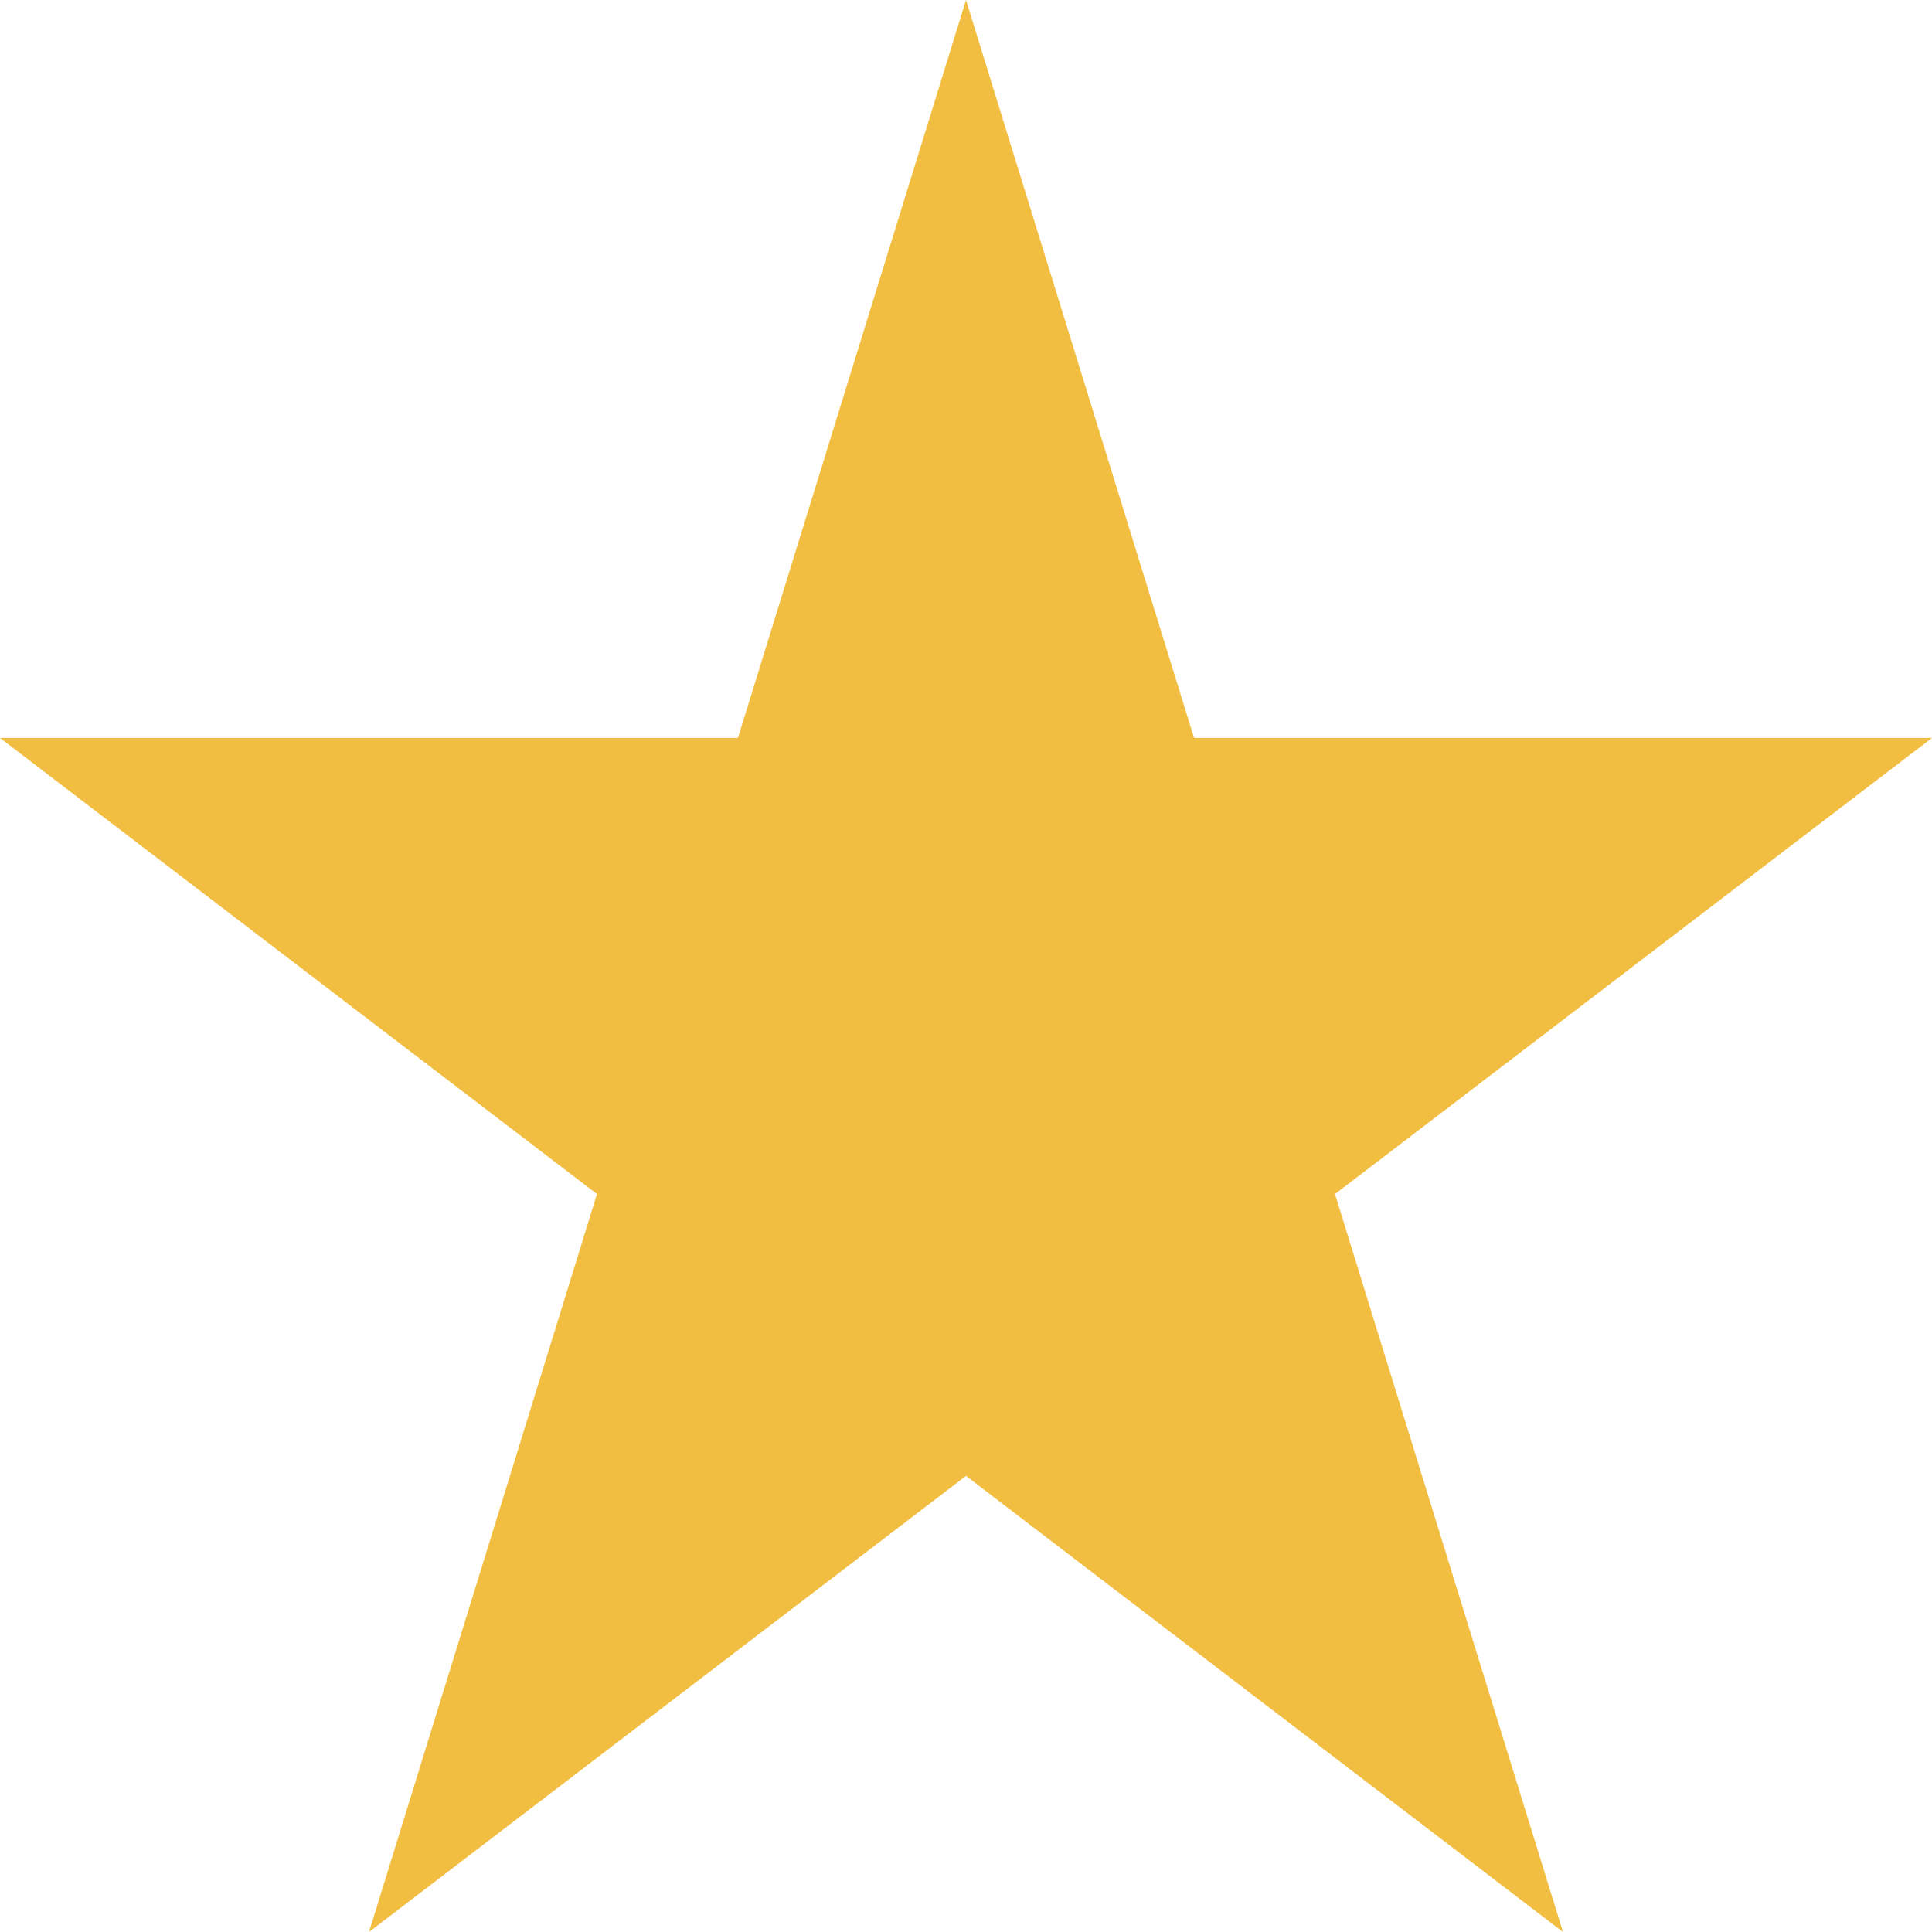
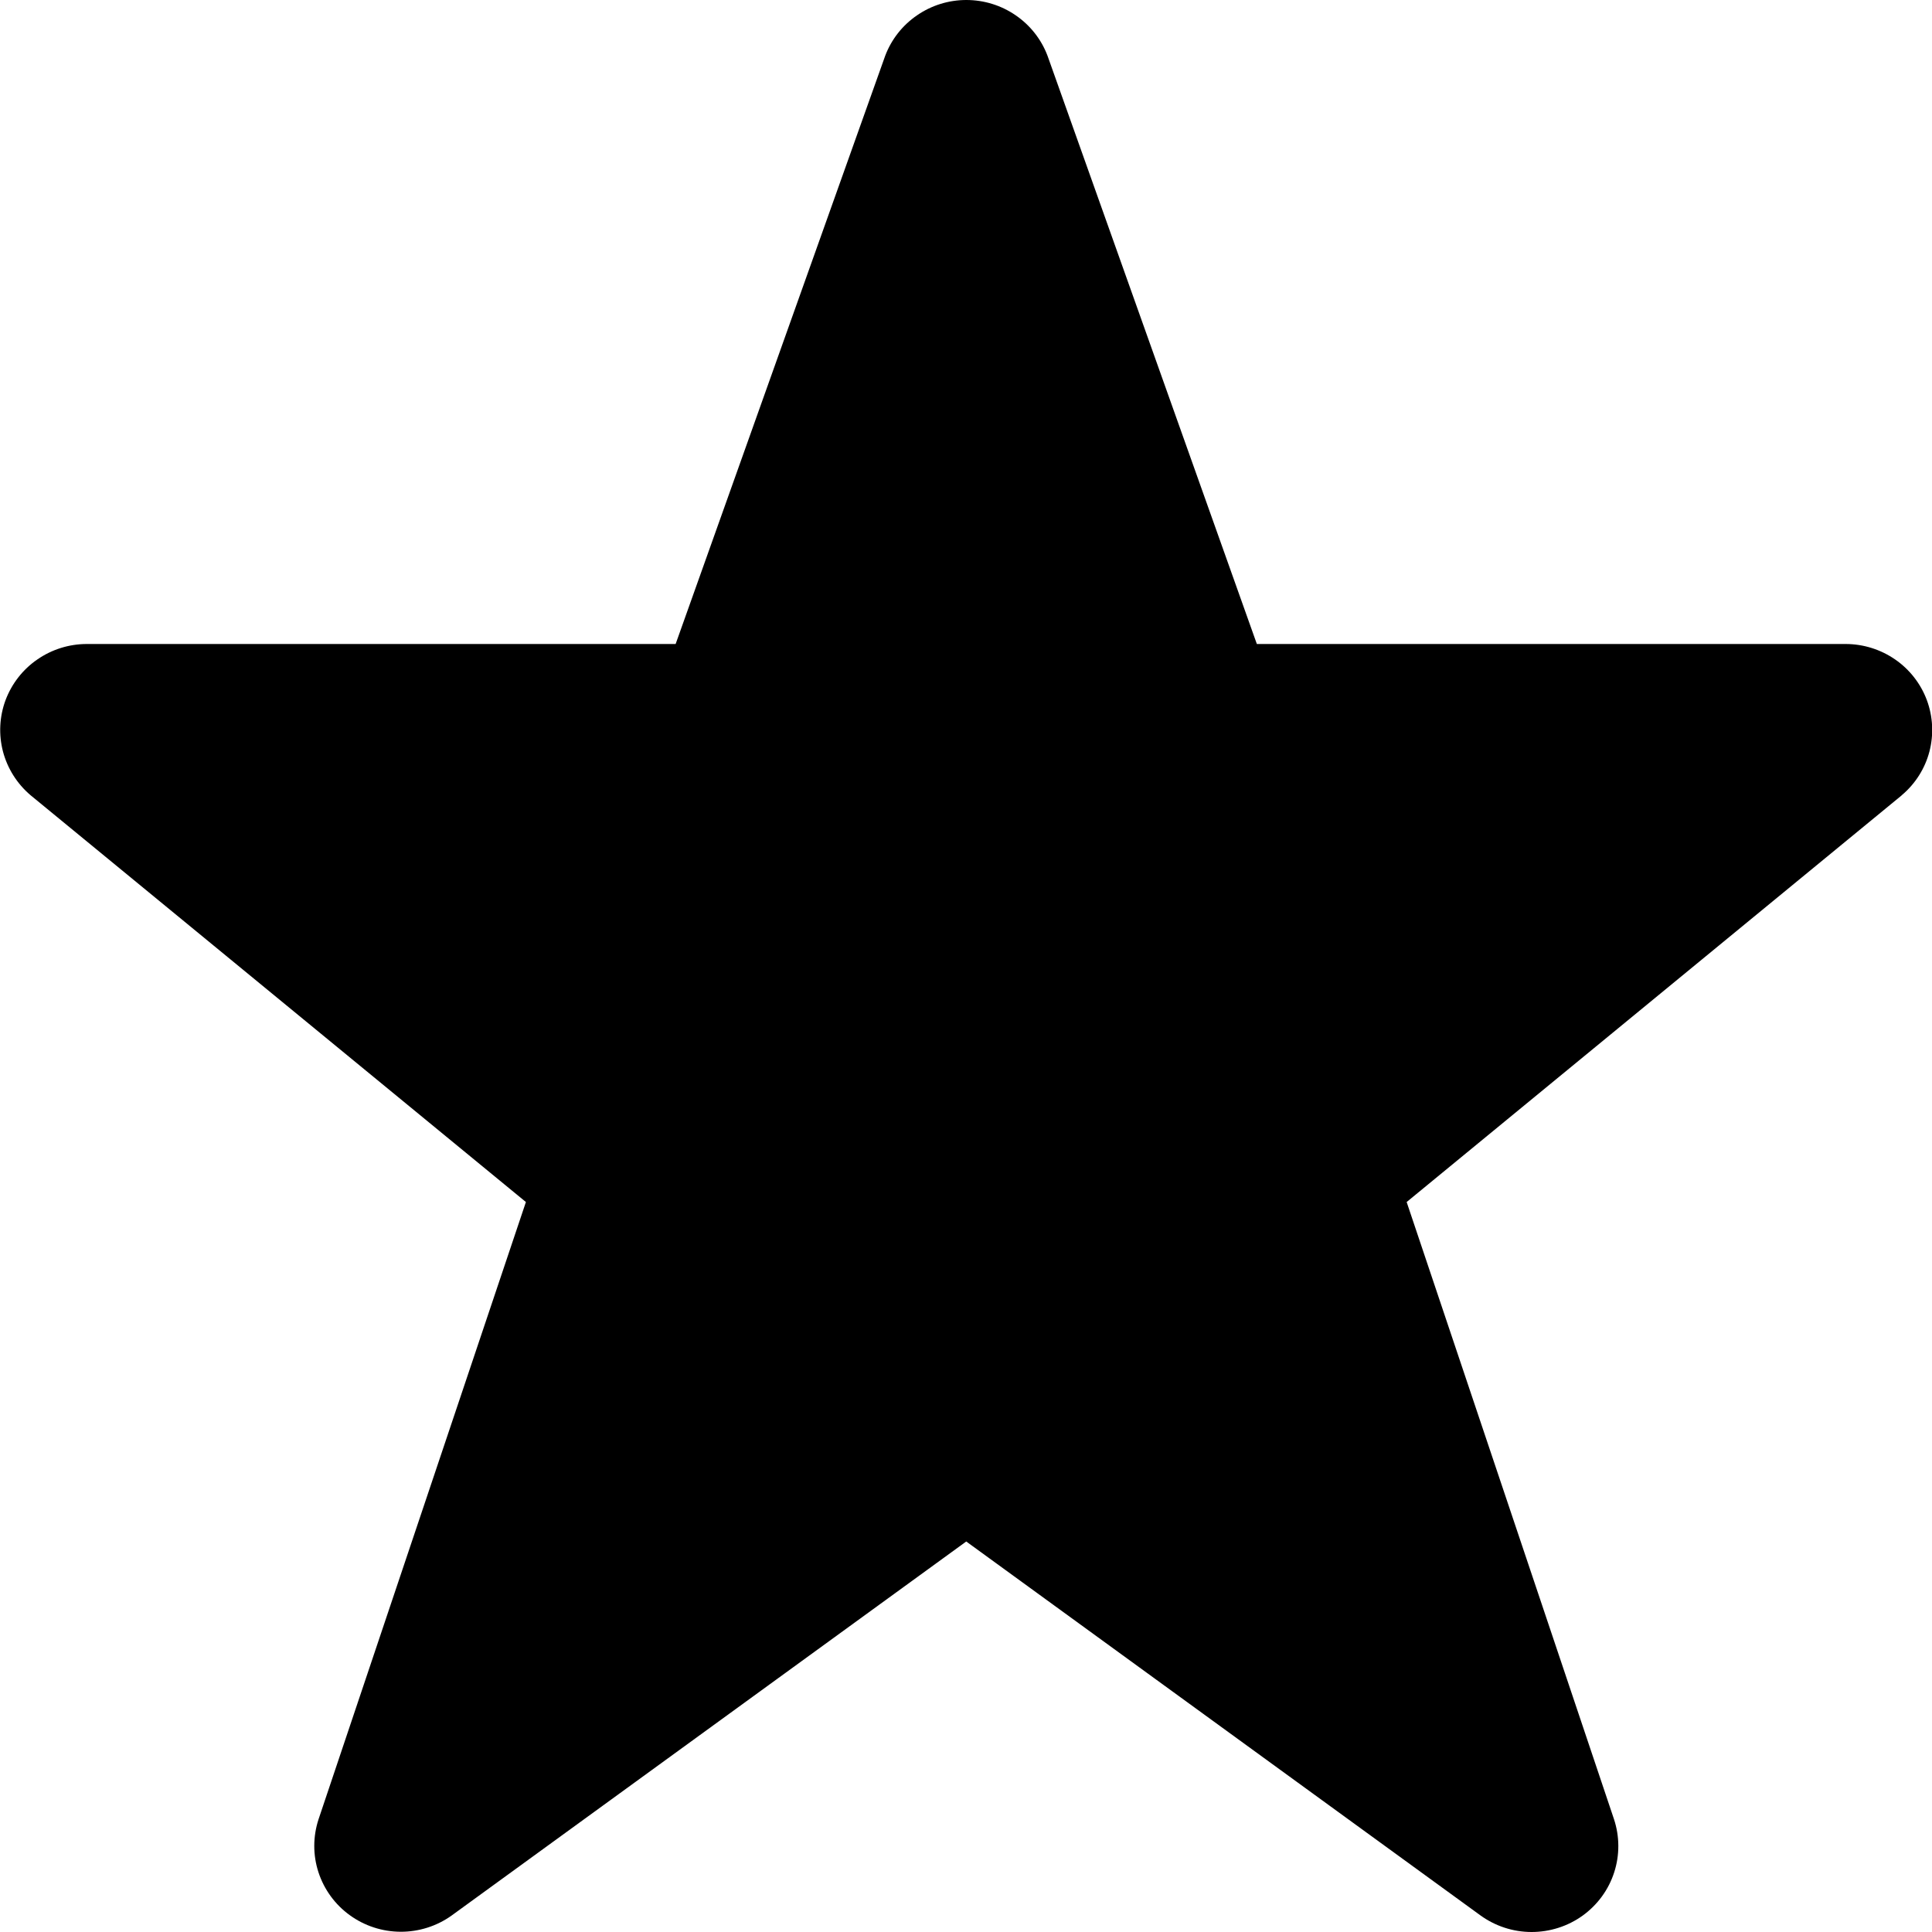
<svg xmlns="http://www.w3.org/2000/svg" width="24" height="24" viewBox="0 0 24 24" fill="none">
-   <path d="M12 0L14.833 9.167H24L16.584 14.833L19.416 24L12 18.334L4.584 24L7.416 14.833L0 9.167H9.167L12 0Z" fill="#F1BE41" />
+   <path fill-rule="evenodd" clip-rule="evenodd" d="M12.004 0C11.785 0 11.572 0.066 11.392 0.19C11.212 0.313 11.074 0.488 10.997 0.691L8.393 8H1.079C0.859 8 0.644 8.067 0.464 8.192C0.283 8.316 0.146 8.493 0.069 8.697C-0.007 8.902 -0.018 9.125 0.037 9.336C0.093 9.547 0.212 9.736 0.379 9.878L6.533 14.932L3.958 22.597L3.957 22.6C3.887 22.814 3.886 23.044 3.956 23.258C4.026 23.472 4.162 23.659 4.345 23.791C4.528 23.924 4.749 23.996 4.976 23.997C5.202 23.998 5.424 23.928 5.608 23.797L12.003 19.149L18.391 23.794C18.575 23.927 18.797 24 19.026 24C19.254 24 19.476 23.929 19.661 23.796C19.846 23.662 19.983 23.474 20.052 23.259C20.122 23.043 20.12 22.811 20.049 22.597L17.474 14.932L23.62 9.883L23.626 9.877C23.793 9.736 23.913 9.547 23.968 9.336C24.023 9.125 24.012 8.902 23.936 8.697C23.86 8.493 23.722 8.316 23.542 8.192C23.361 8.067 23.146 8 22.926 8H15.613L13.016 0.702L13.012 0.691C12.935 0.488 12.797 0.313 12.617 0.19C12.437 0.066 12.223 0 12.004 0Z" fill="black" />
</svg>
